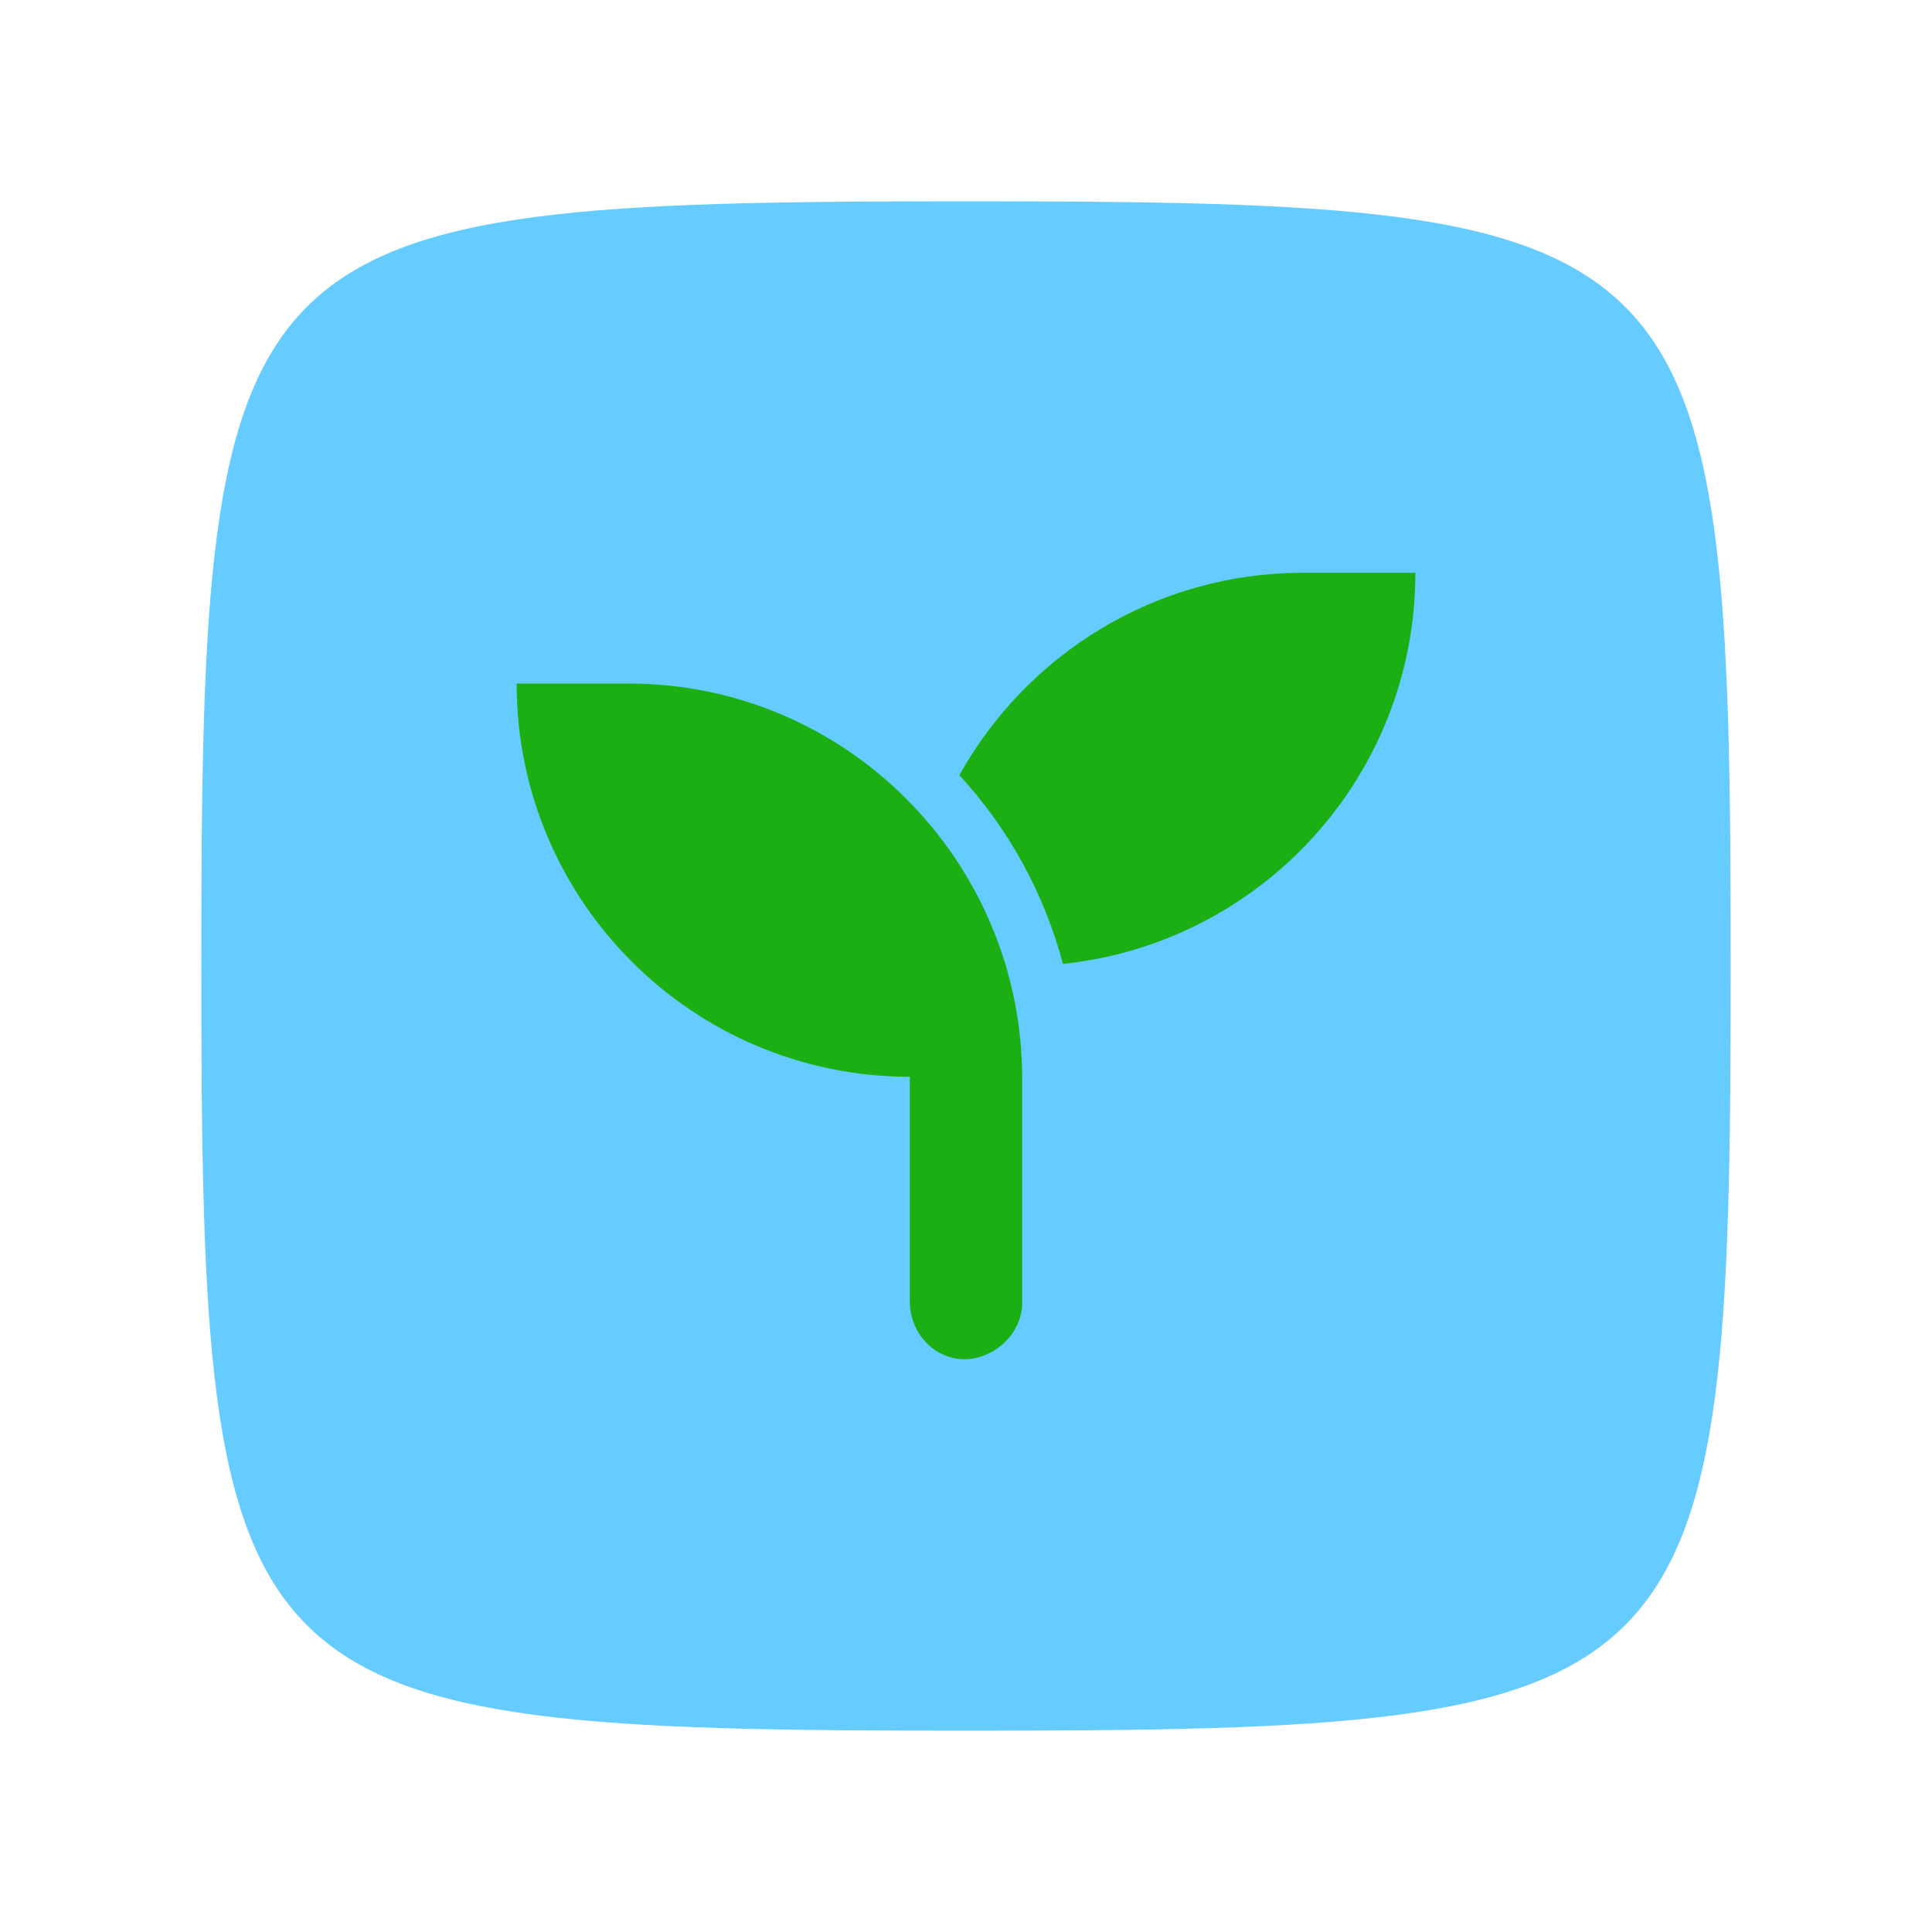
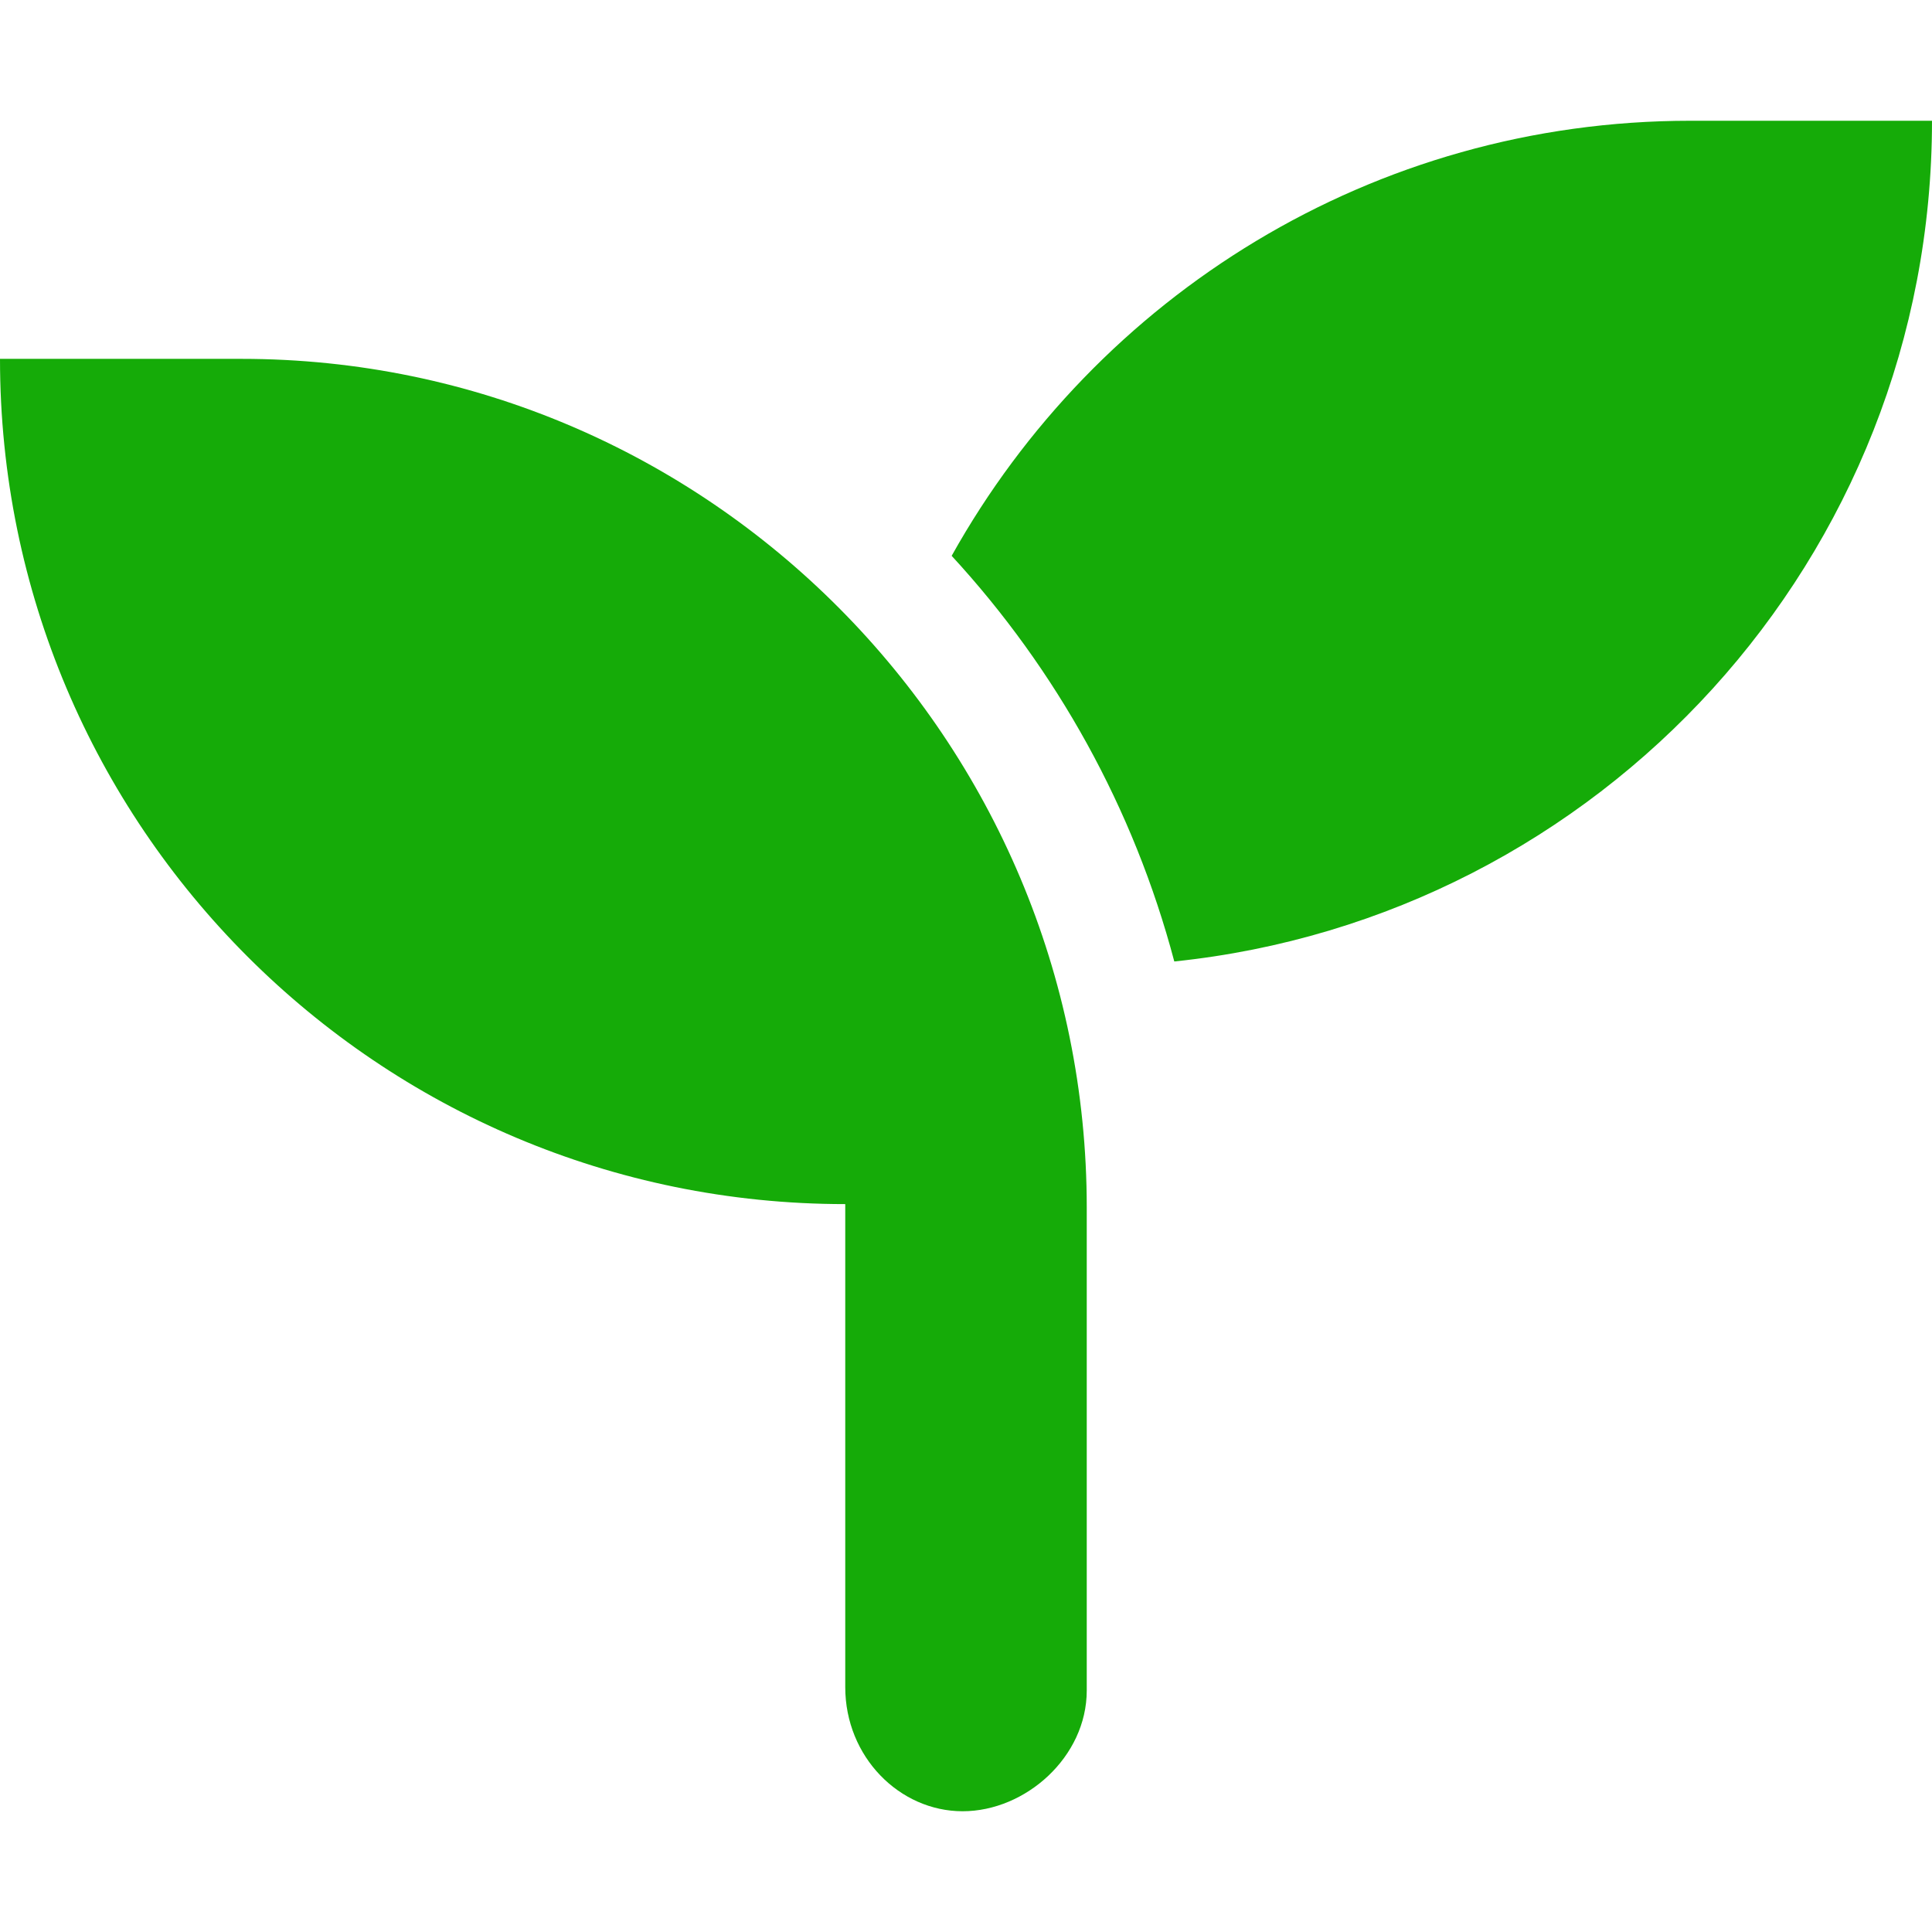
<svg xmlns="http://www.w3.org/2000/svg" id="SvgjsSvg1001" width="288" height="288" version="1.1">
-   <path id="SvgjsPath1012" d="M 144,0 C 5,0 0,5 0,144 0,283 5,288 144,288 283,288 288,283 288,144 288,5 283,0 144,0 Z" transform="matrix(0.7916,0,0,0.7916,30.0096,30.0096)" fill="#66ccff" />
  <defs id="SvgjsDefs1002" />
-   <g id="SvgjsG1008" transform="matrix(0.4652,0,0,0.4652,77.0112,77.0112)">
+   <g id="SvgjsG1008">
    <svg viewBox="0 0 512 512" width="288" height="288">
-       <path d="M64 95.1H0c0 123.8 100.3 224 224 224v128C224 465.6 238.4 480 255.1 480S288 465.6 288 448V320C288 196.3 187.7 95.1 64 95.1zM448 32c-84.25 0-157.4 46.5-195.8 115.3c27.75 30.12 48.25 66.88 59 107.5C424 243.1 512 147.9 512 32H448z" fill="#1caf13" class="color000 svgShape" />
+       <path d="M64 95.1H0c0 123.8 100.3 224 224 224v128C224 465.6 238.4 480 255.1 480S288 465.6 288 448V320C288 196.3 187.7 95.1 64 95.1zM448 32c-84.25 0-157.4 46.5-195.8 115.3c27.75 30.12 48.25 66.88 59 107.5C424 243.1 512 147.9 512 32H448z" fill="#15ab08" class="color000 svgShape" />
    </svg>
  </g>
</svg>
